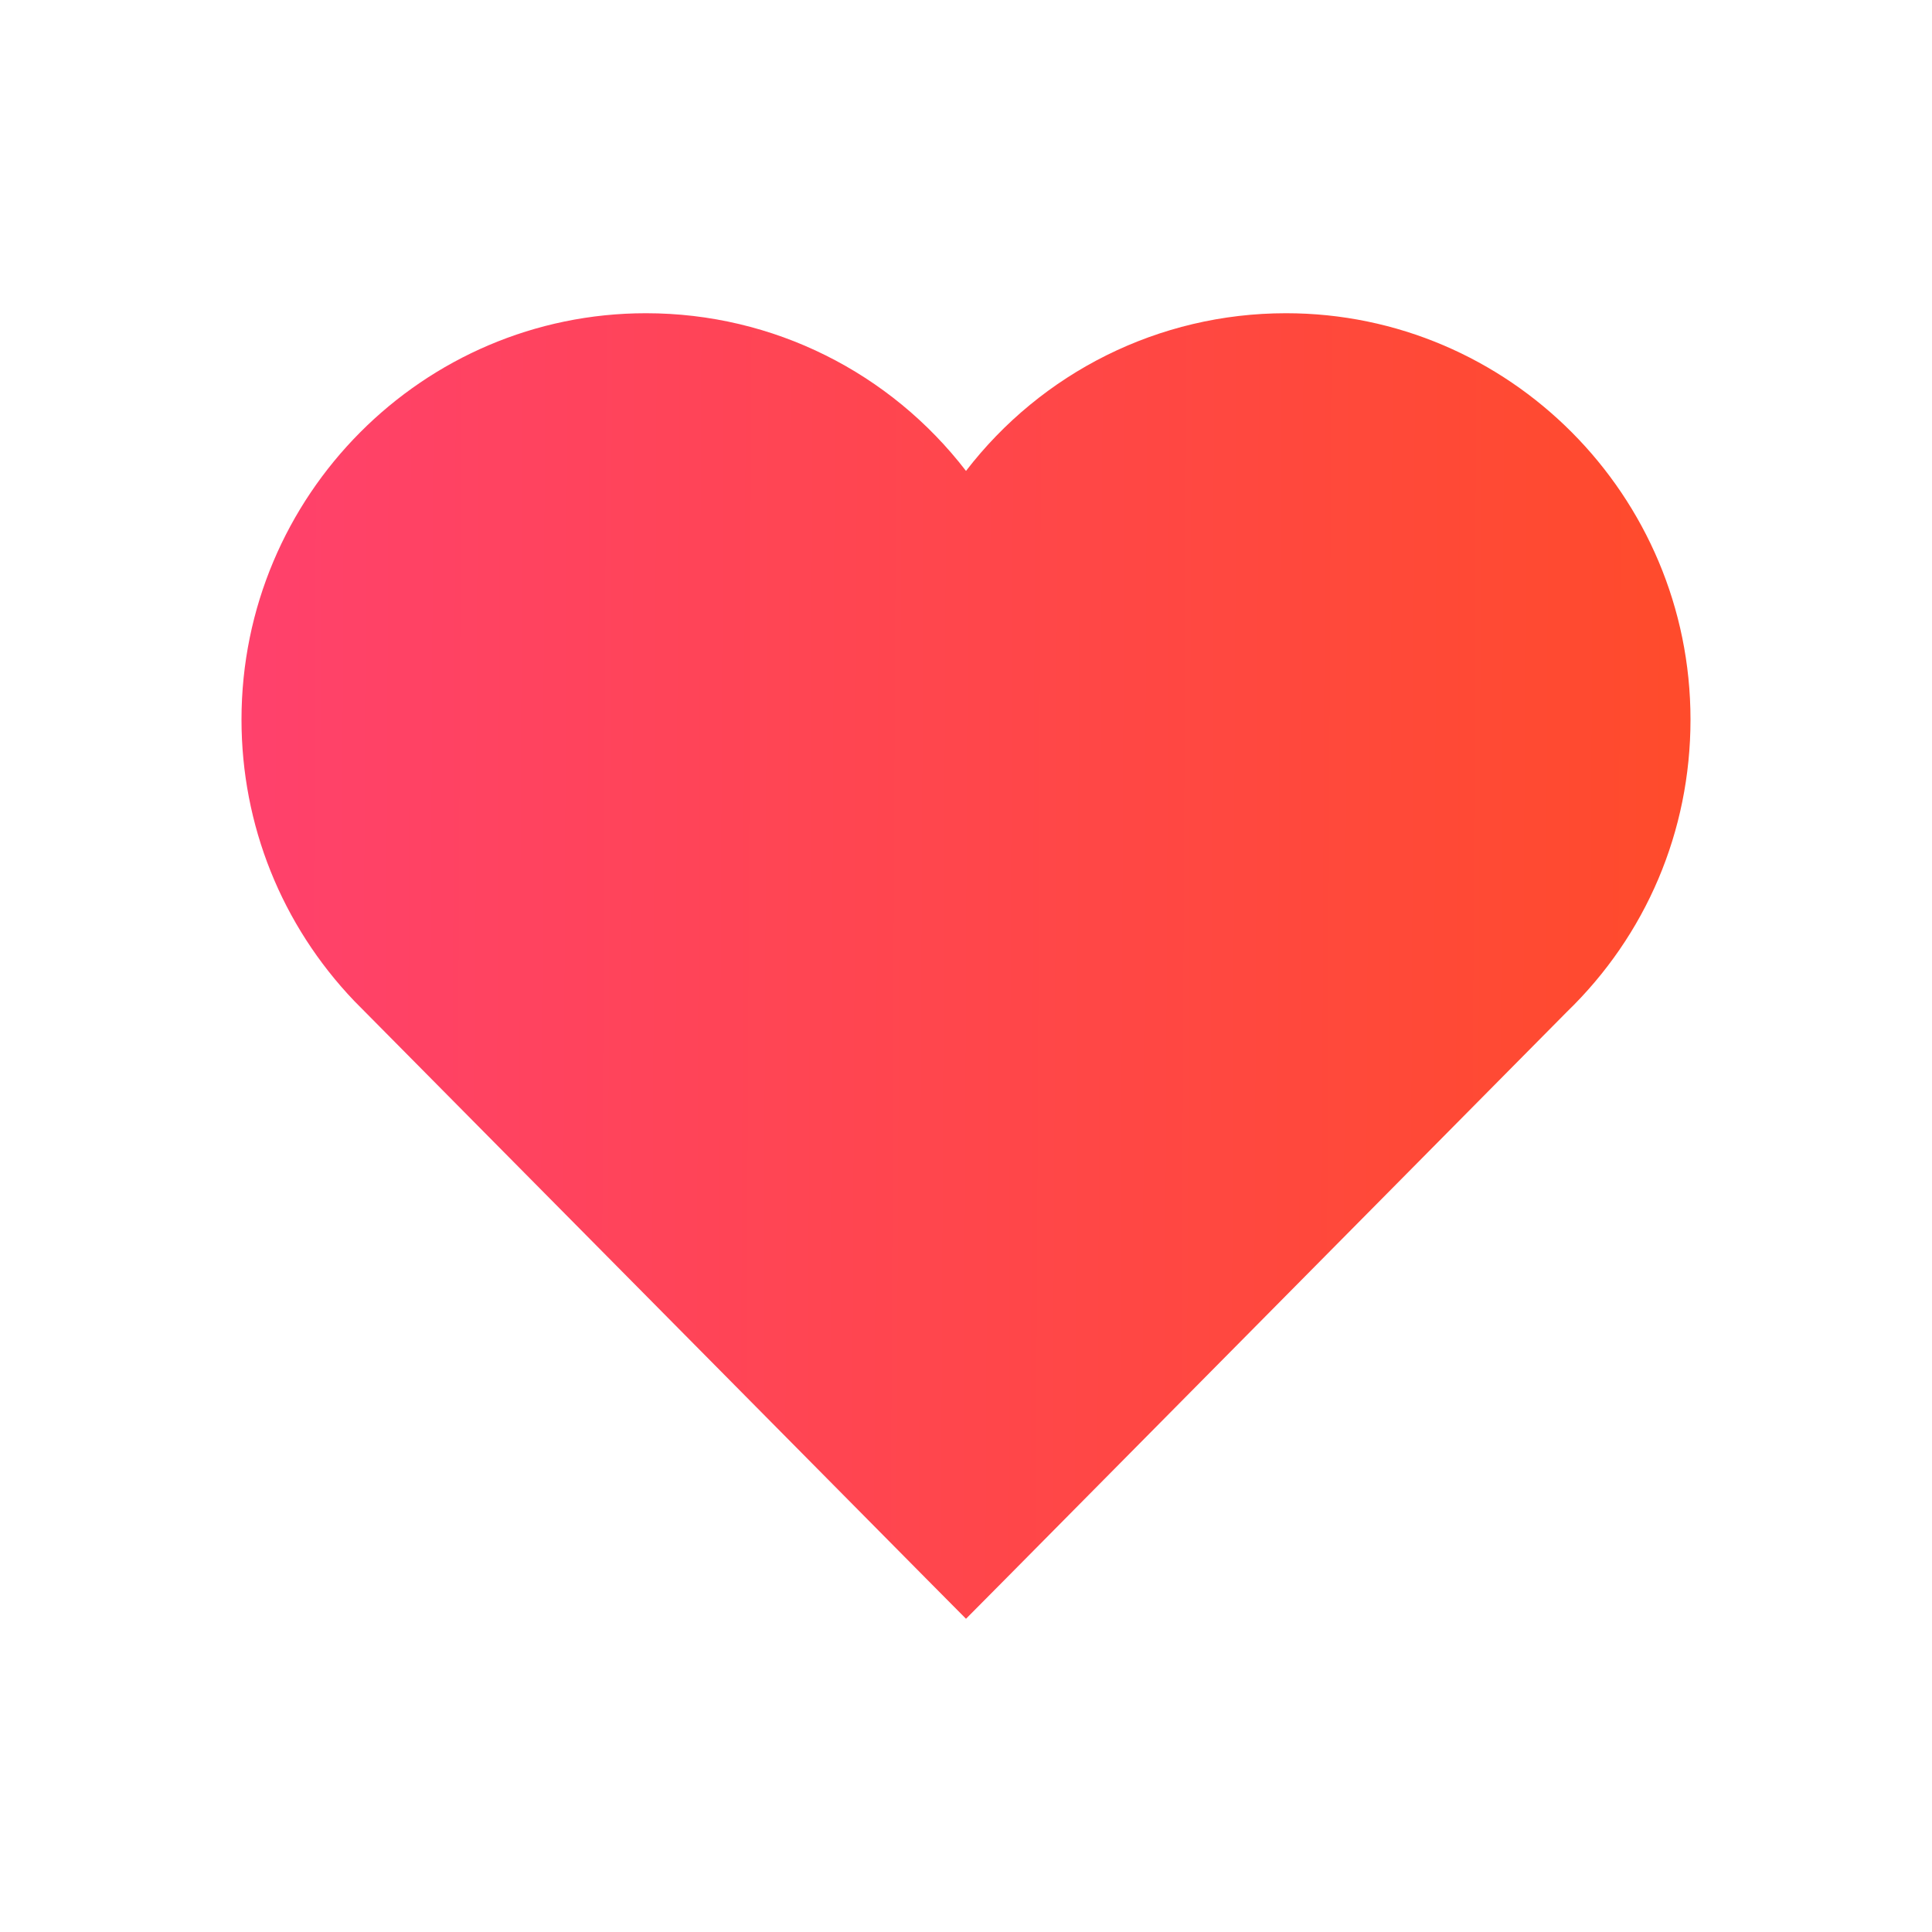
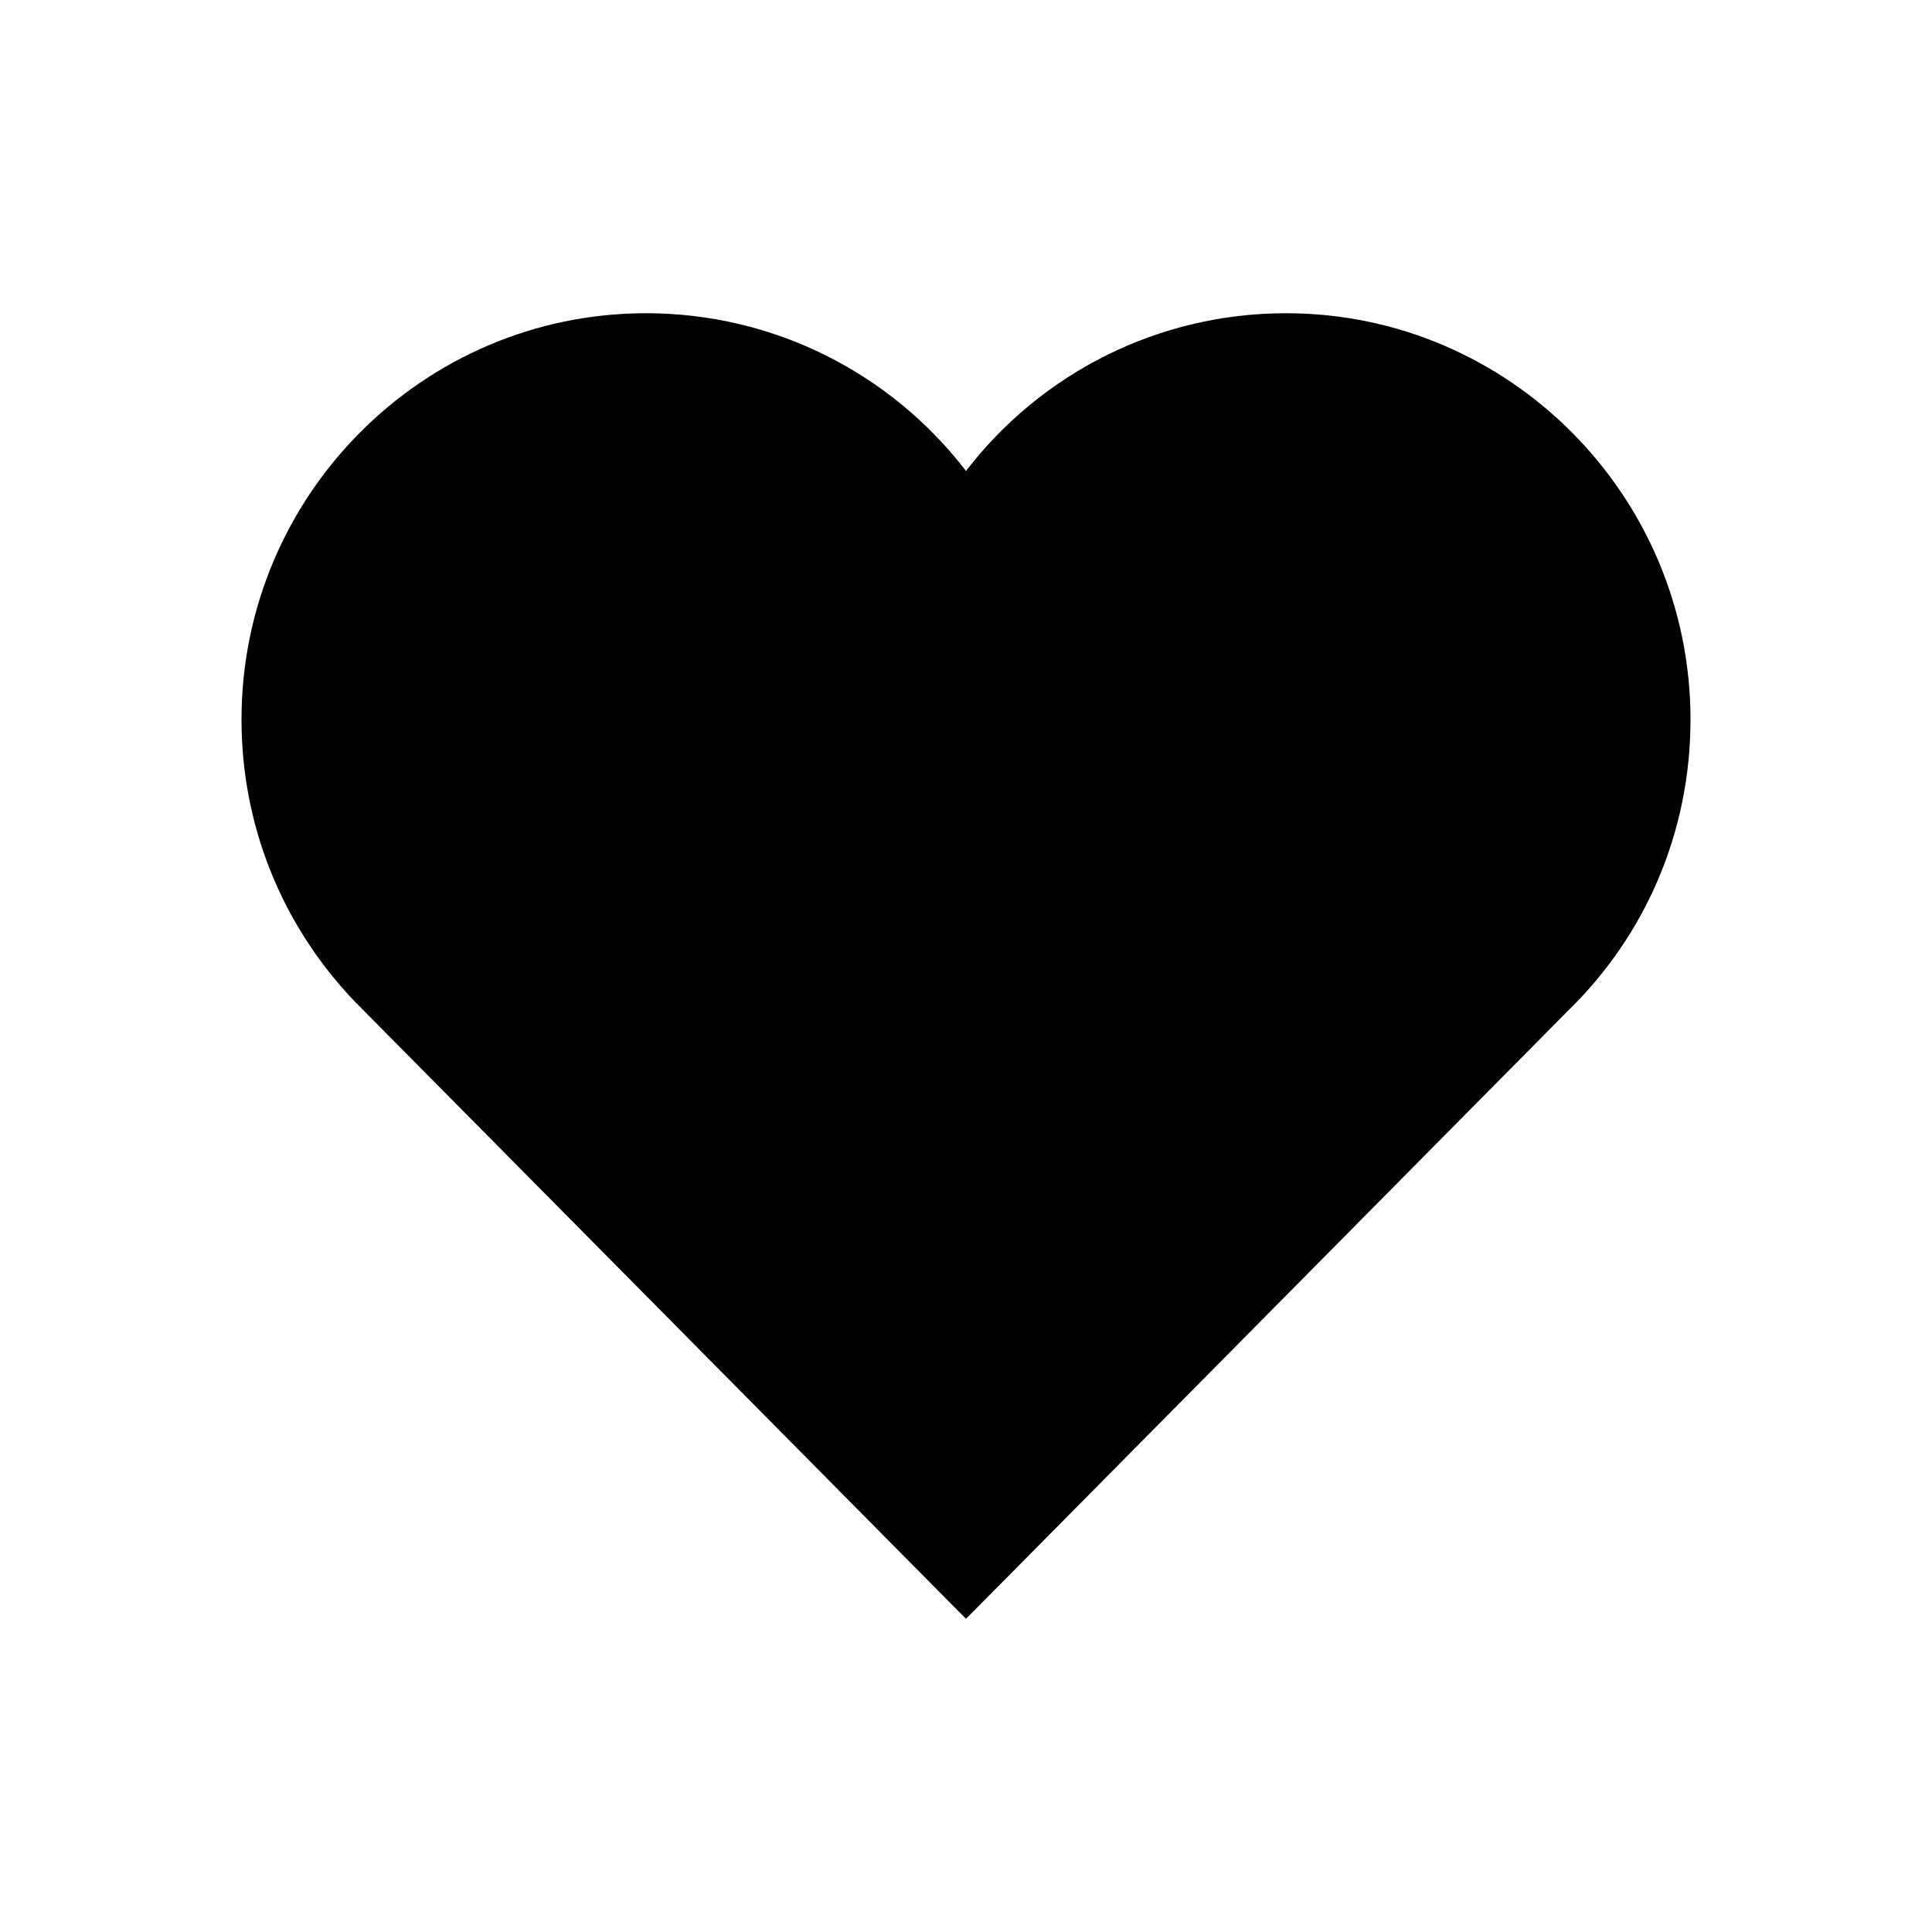
<svg xmlns="http://www.w3.org/2000/svg" width="24" height="24" viewBox="0 0 24 24" fill="none">
  <path d="M15.975 3.891C14.391 3.891 12.938 4.631 12 5.85C11.062 4.631 9.609 3.891 8.025 3.891C5.255 3.891 3 6.155 3 8.939C3 10.247 3.497 11.489 4.402 12.436L11.489 19.594L12 20.109L12.511 19.594L19.462 12.572C20.447 11.62 21 10.327 21 8.939C21 6.155 18.745 3.891 15.975 3.891Z" fill="url(#paint0_linear_790_18452)" />
  <defs>
    <linearGradient id="paint0_linear_790_18452" x1="3" y1="11.523" x2="21.004" y2="11.609" gradientUnits="userSpaceOnUse">
-       <stop stop-color="#FF416C" />
-       <stop offset="1" stop-color="#FF4B2B" />
+       <stop stopColor="#FF416C" />
+       <stop offset="1" stopColor="#FF4B2B" />
    </linearGradient>
  </defs>
</svg>
